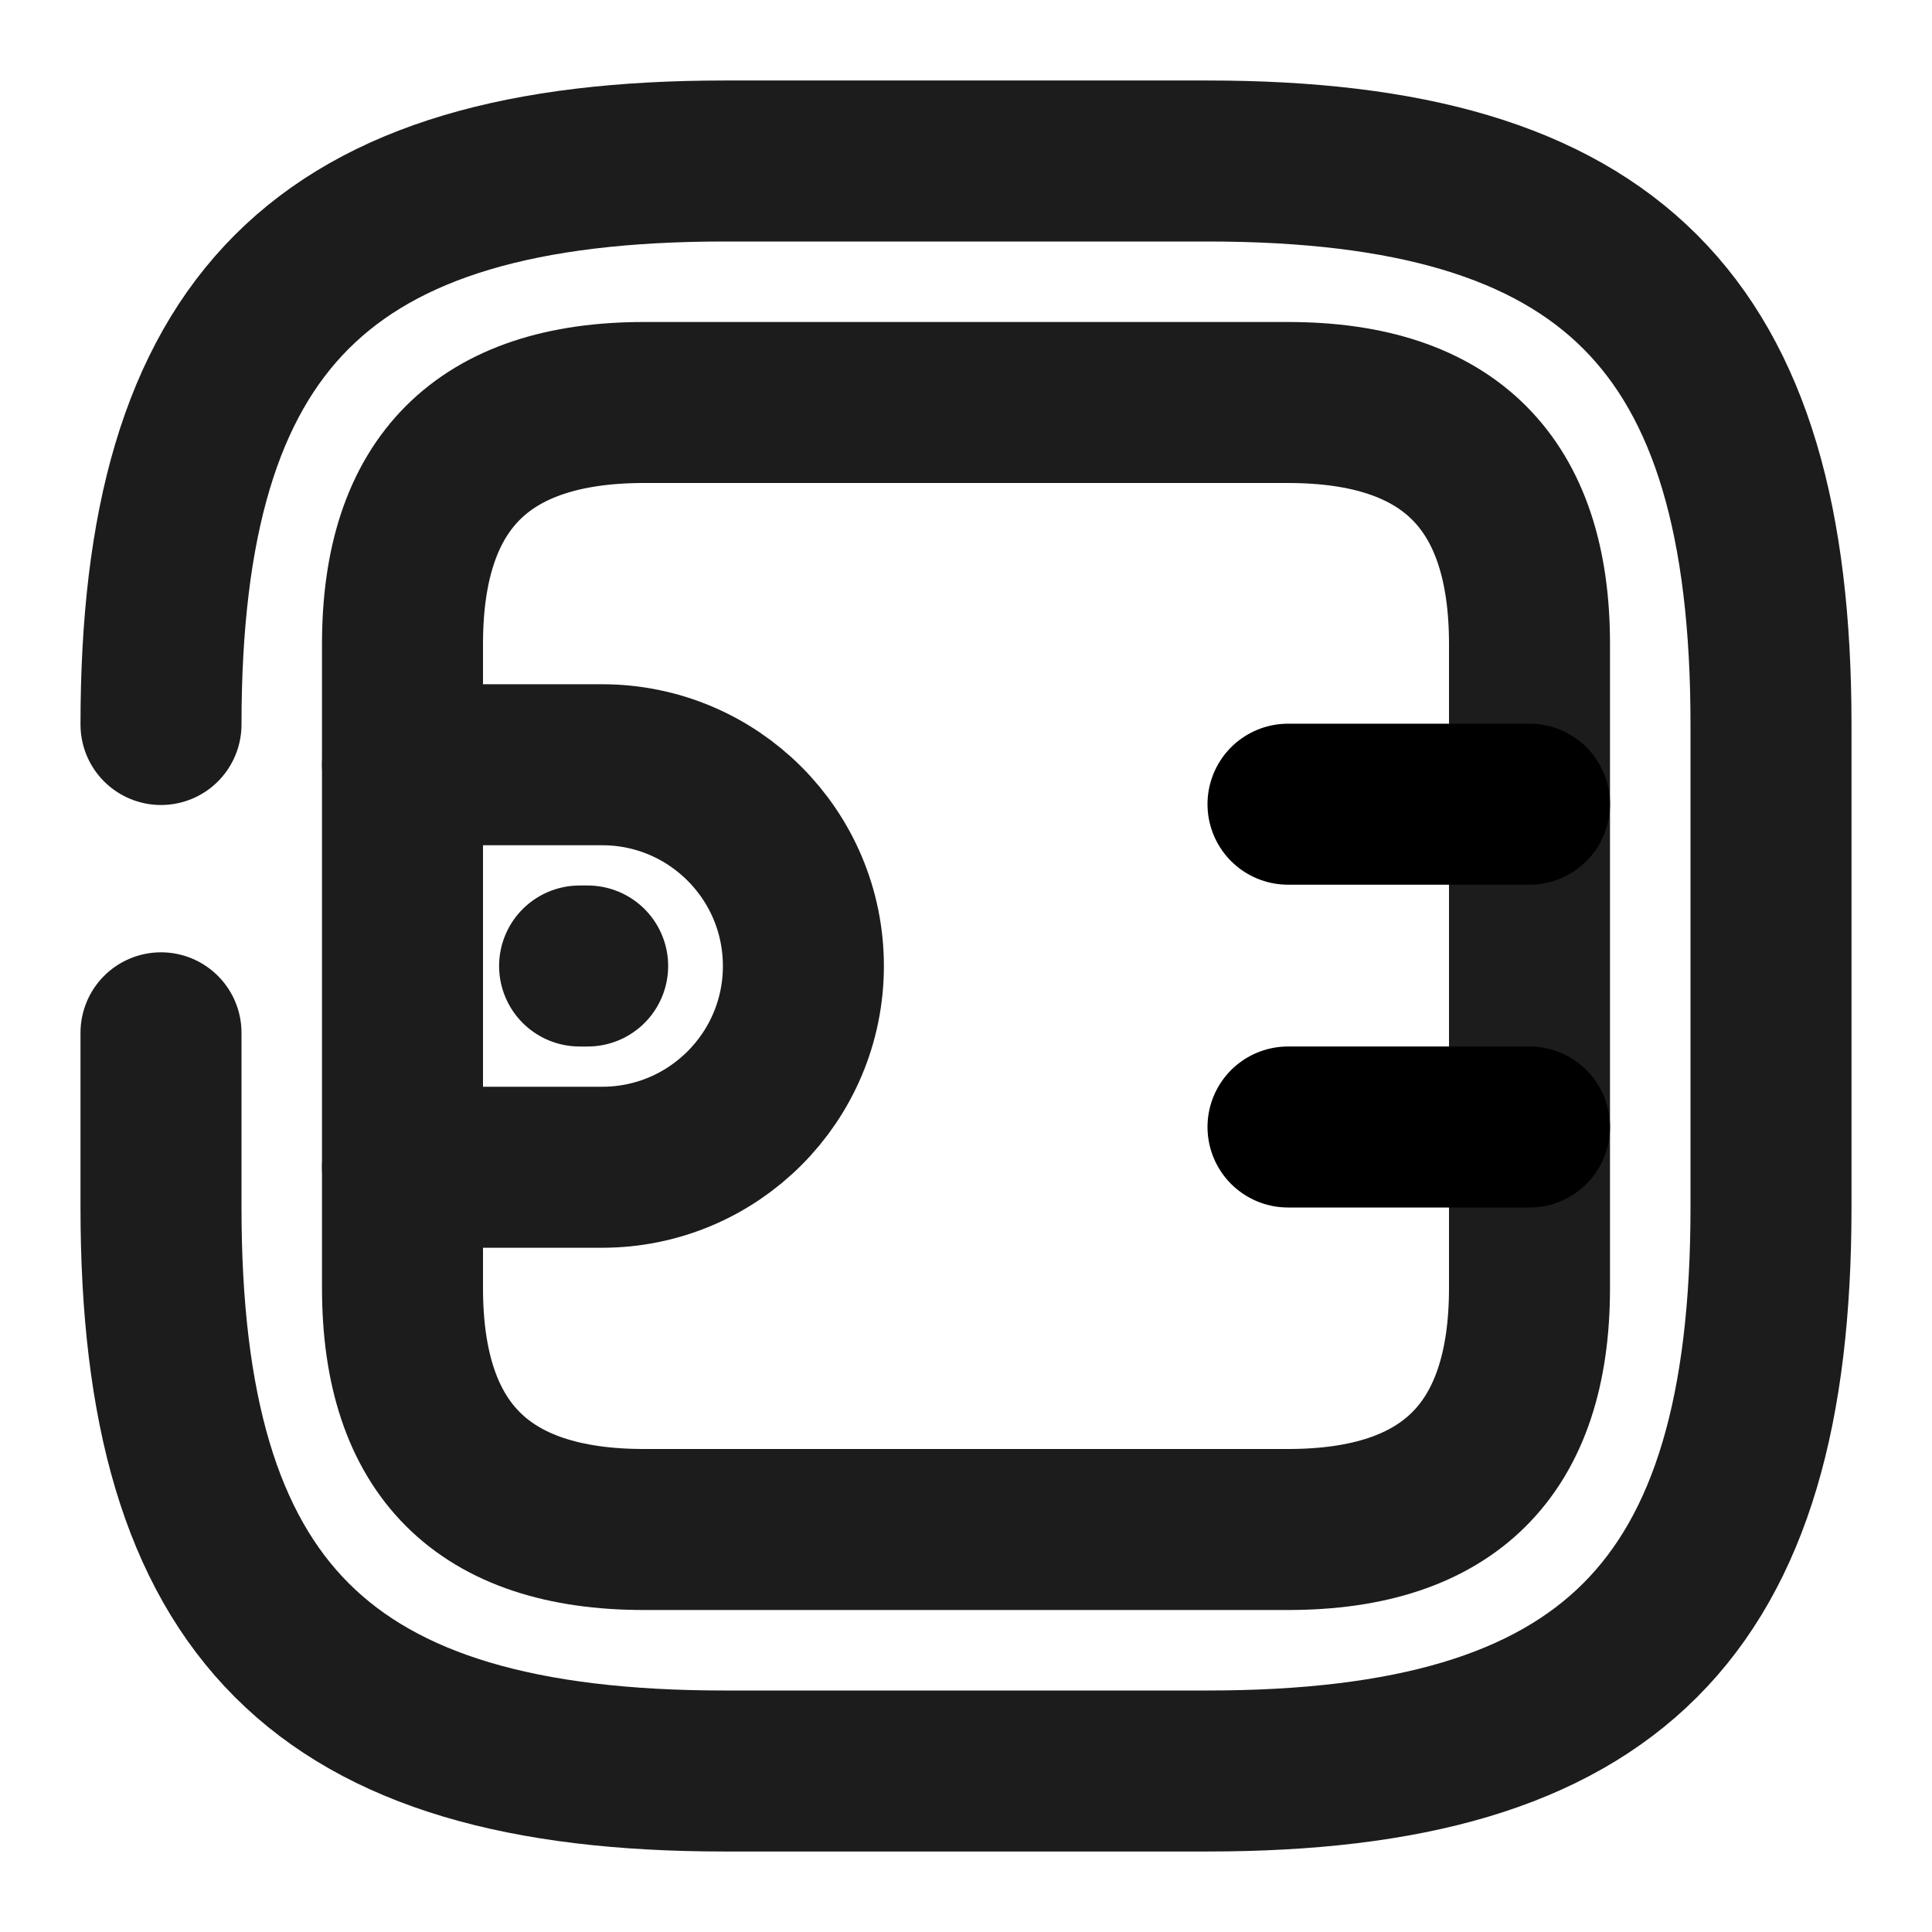
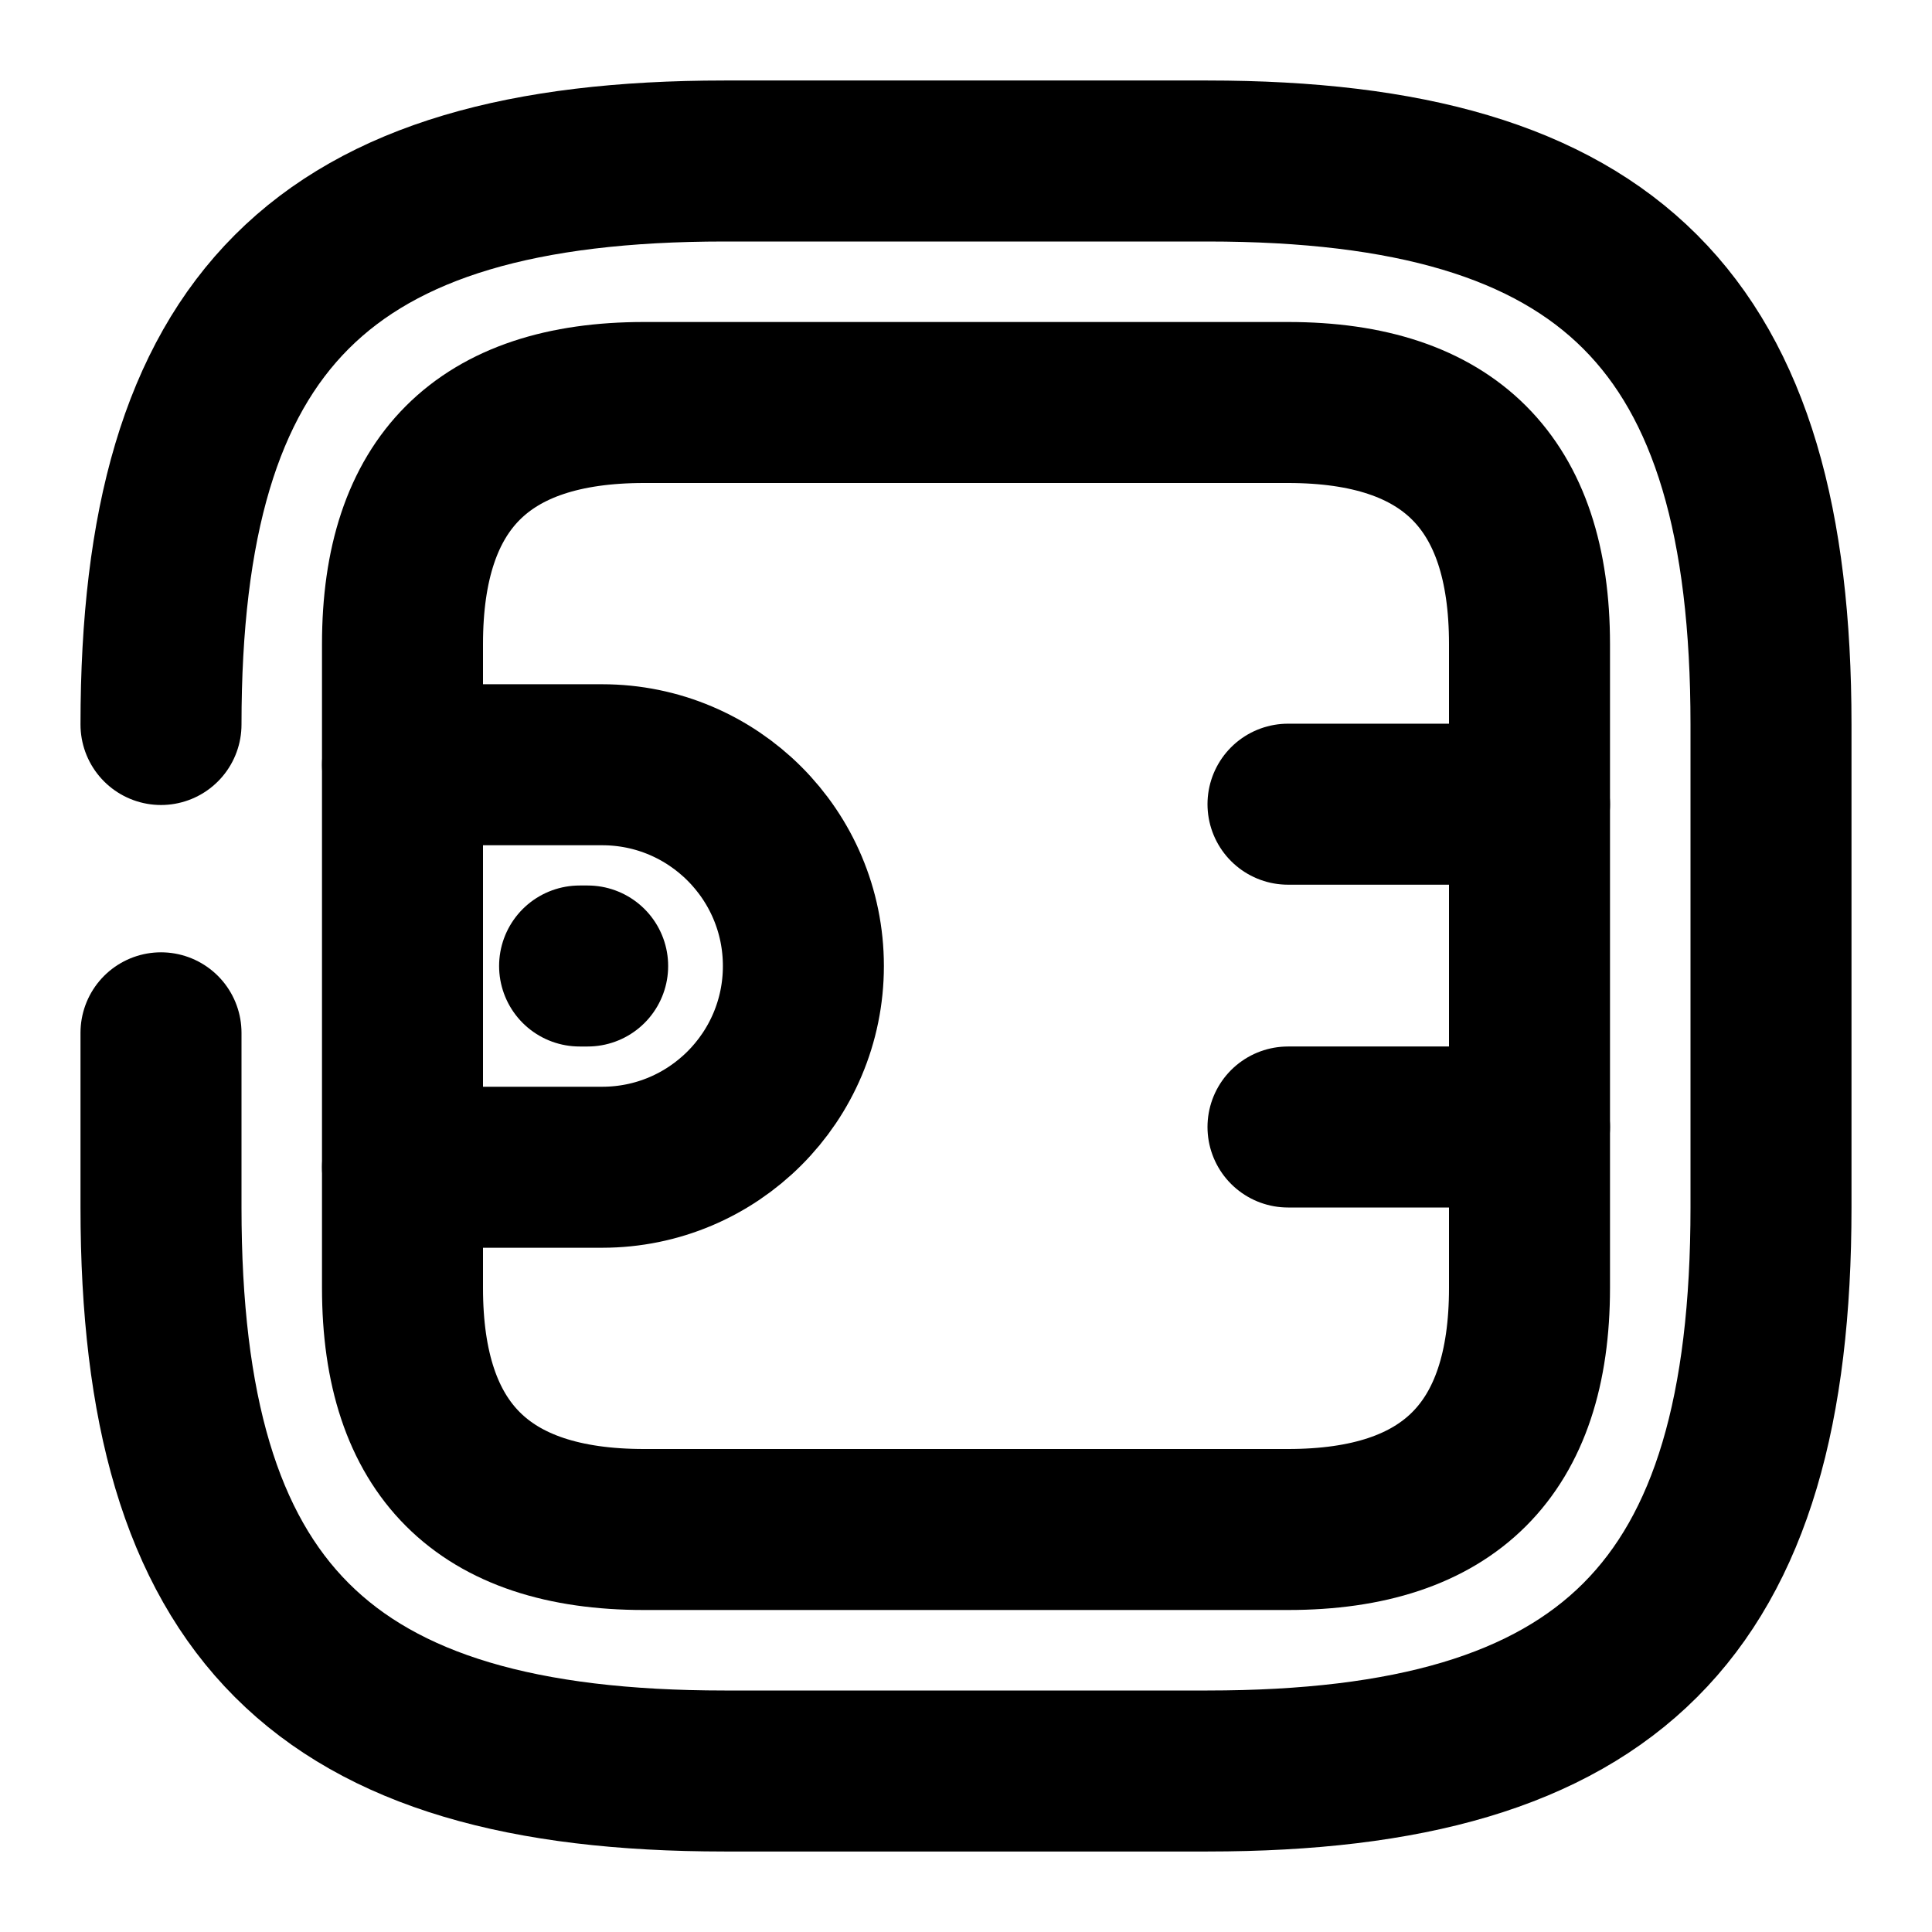
<svg xmlns="http://www.w3.org/2000/svg" title="Сейф" viewBox="0 0 24 24" fill="none">
-   <path d="M2 12.83V15c0 5 2 7 7 7h6c5 0 7-2 7-7V9c0-5-2-7-7-7H9C4 2 2 4 2 9" stroke="#1C1C1C" stroke-width="2" stroke-linecap="round" stroke-linejoin="round" />
-   <path d="M8 19h8c2 0 3-1 3-3V8c0-2-1-3-3-3H8C6 5 5 6 5 8v8c0 2 1 3 3 3Z" stroke="#1C1C1C" stroke-width="2" stroke-linecap="round" stroke-linejoin="round" />
-   <path d="M5 9.5h2.48a2.5 2.5 0 0 1 0 5H5" stroke="#1C1C1C" stroke-width="2" stroke-linecap="round" stroke-linejoin="round" />
+   <path d="M2 12.83V15c0 5 2 7 7 7h6c5 0 7-2 7-7V9c0-5-2-7-7-7H9C4 2 2 4 2 9" stroke="currentColor" stroke-width="2" stroke-linecap="round" stroke-linejoin="round" />
+   <path d="M8 19h8c2 0 3-1 3-3V8c0-2-1-3-3-3H8C6 5 5 6 5 8v8c0 2 1 3 3 3Z" stroke="currentColor" stroke-width="2" stroke-linecap="round" stroke-linejoin="round" />
+   <path d="M5 9.5h2.48a2.5 2.5 0 0 1 0 5H5" stroke="currentColor" stroke-width="2" stroke-linecap="round" stroke-linejoin="round" />
  <path d="M19 9.99h-3M19 14h-3" stroke="currentColor" stroke-width="2" stroke-linecap="round" stroke-linejoin="round" />
-   <path d="M7.2 12h.1" stroke="#1C1C1C" stroke-width="2" stroke-miterlimit="10" stroke-linecap="round" stroke-linejoin="round" />
+   <path d="M7.2 12h.1" stroke="currentColor" stroke-width="2" stroke-miterlimit="10" stroke-linecap="round" stroke-linejoin="round" />
</svg>
